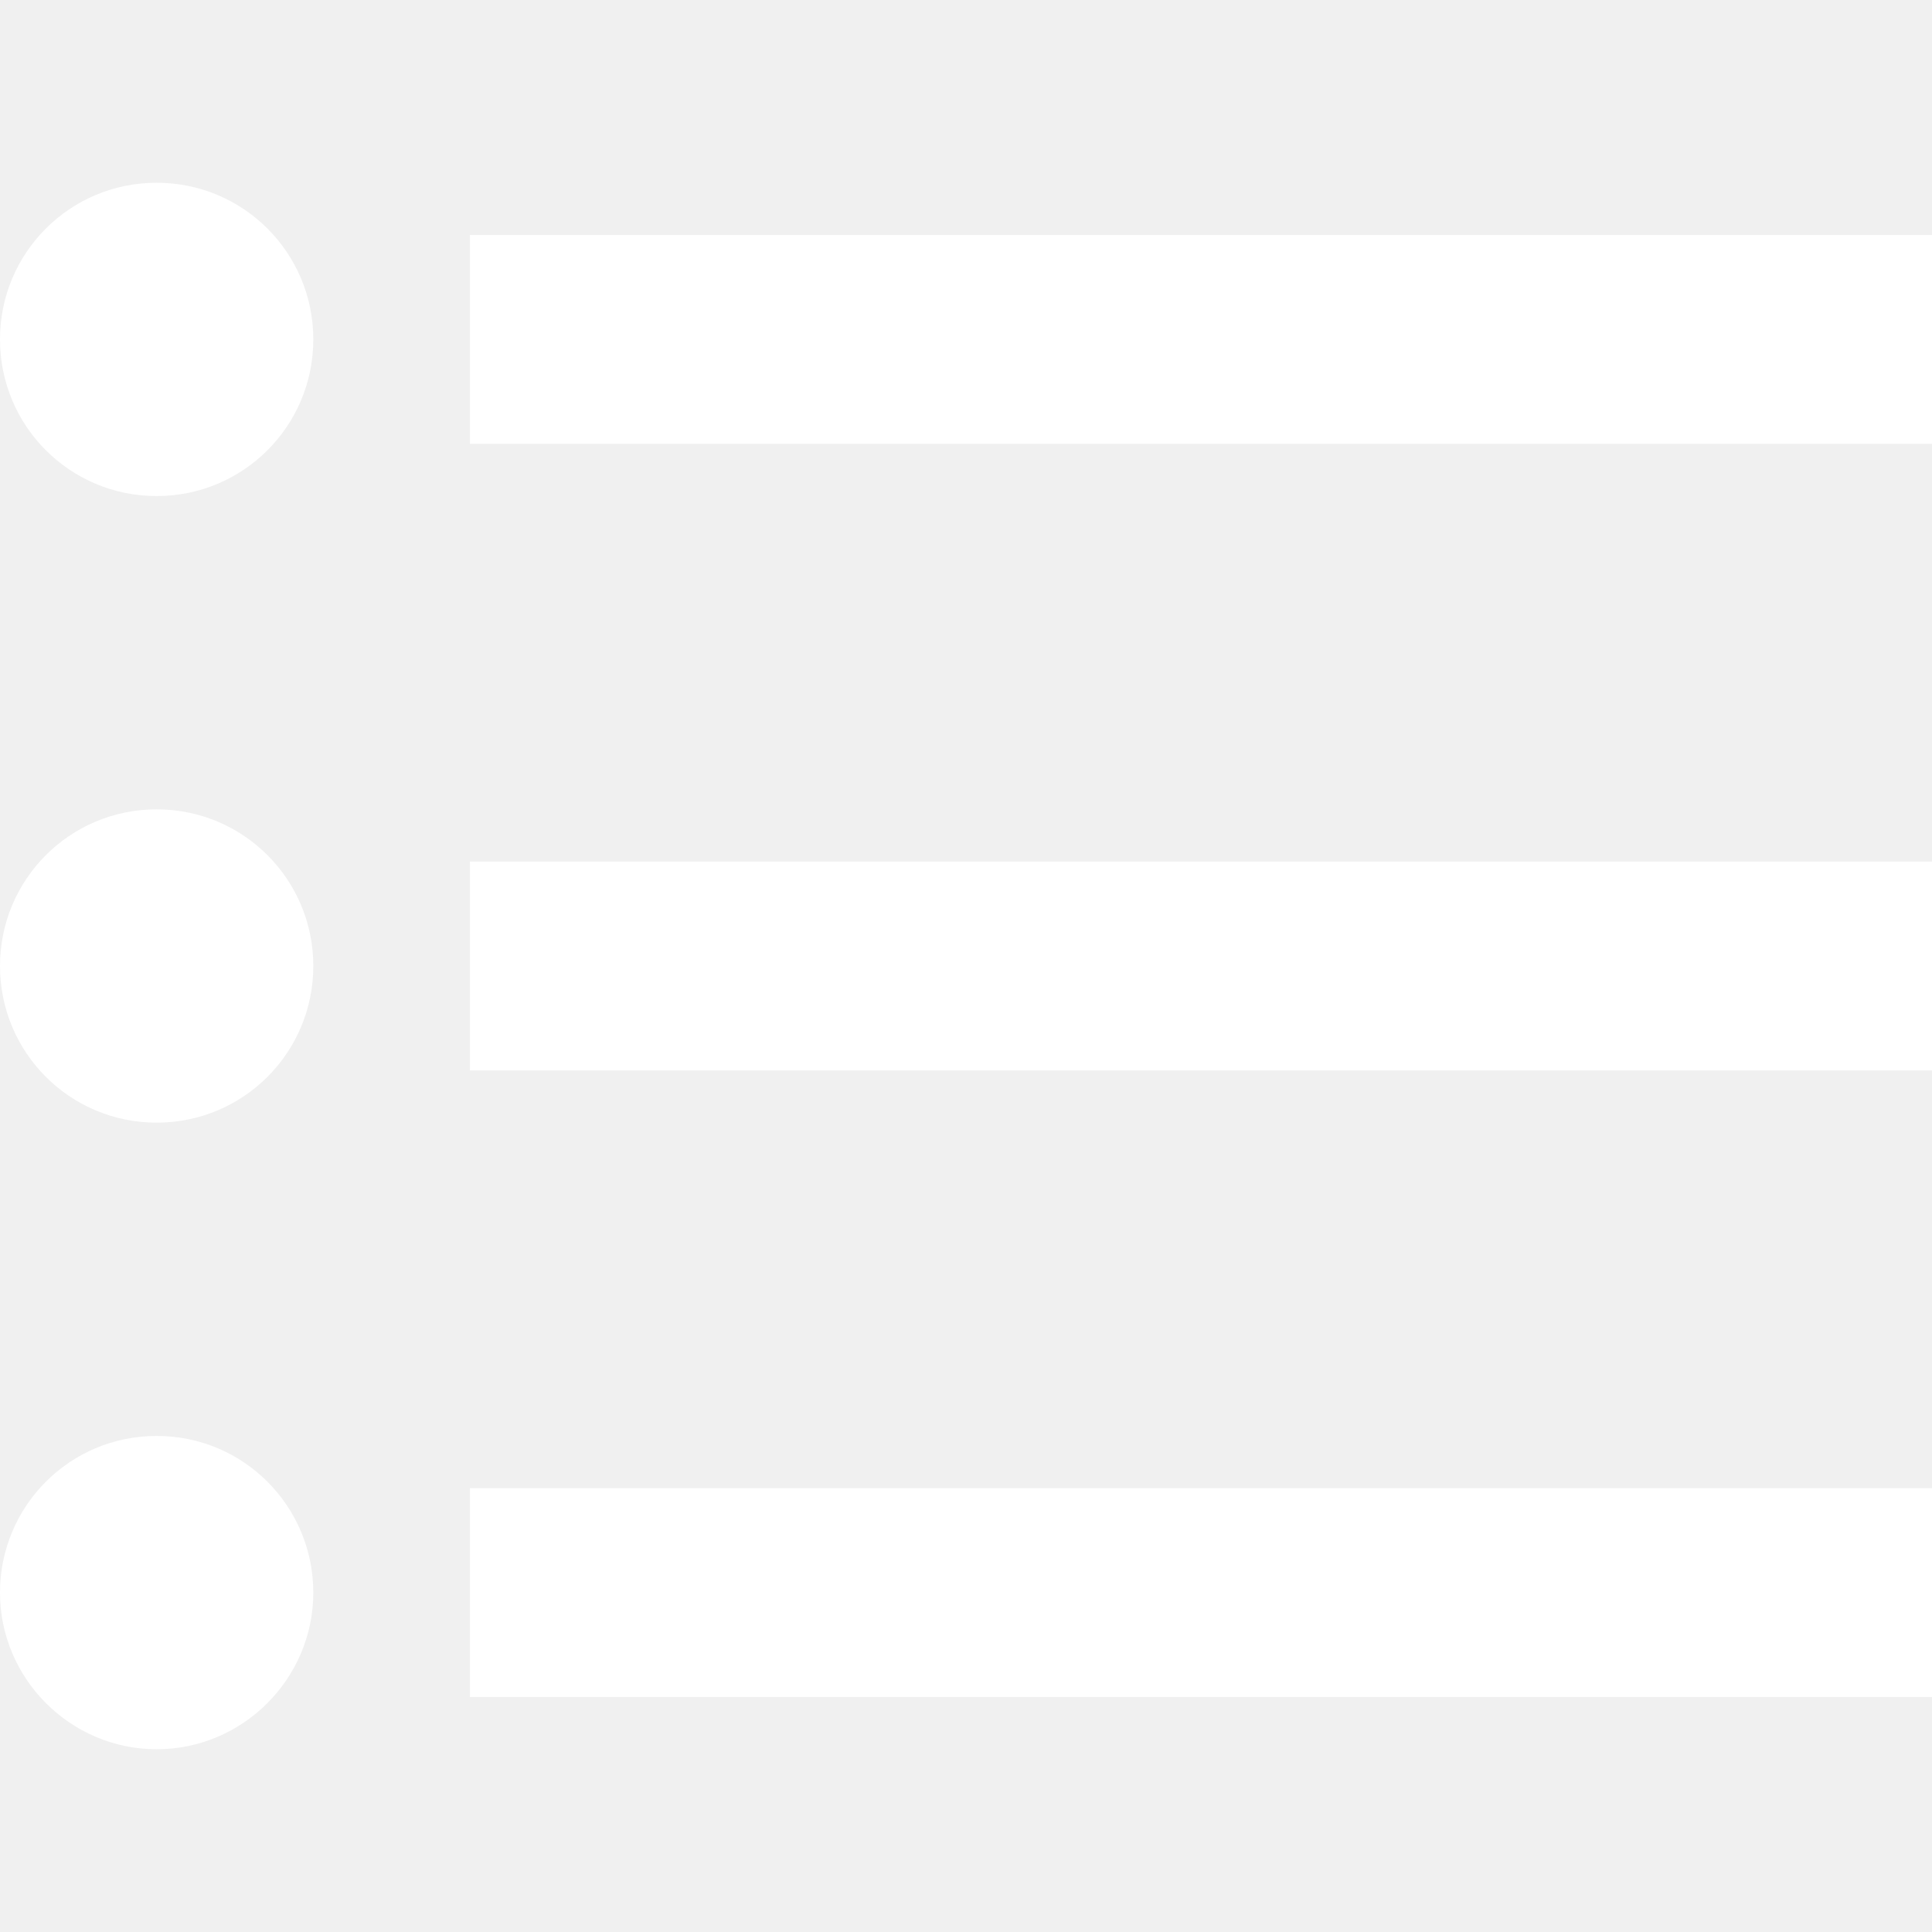
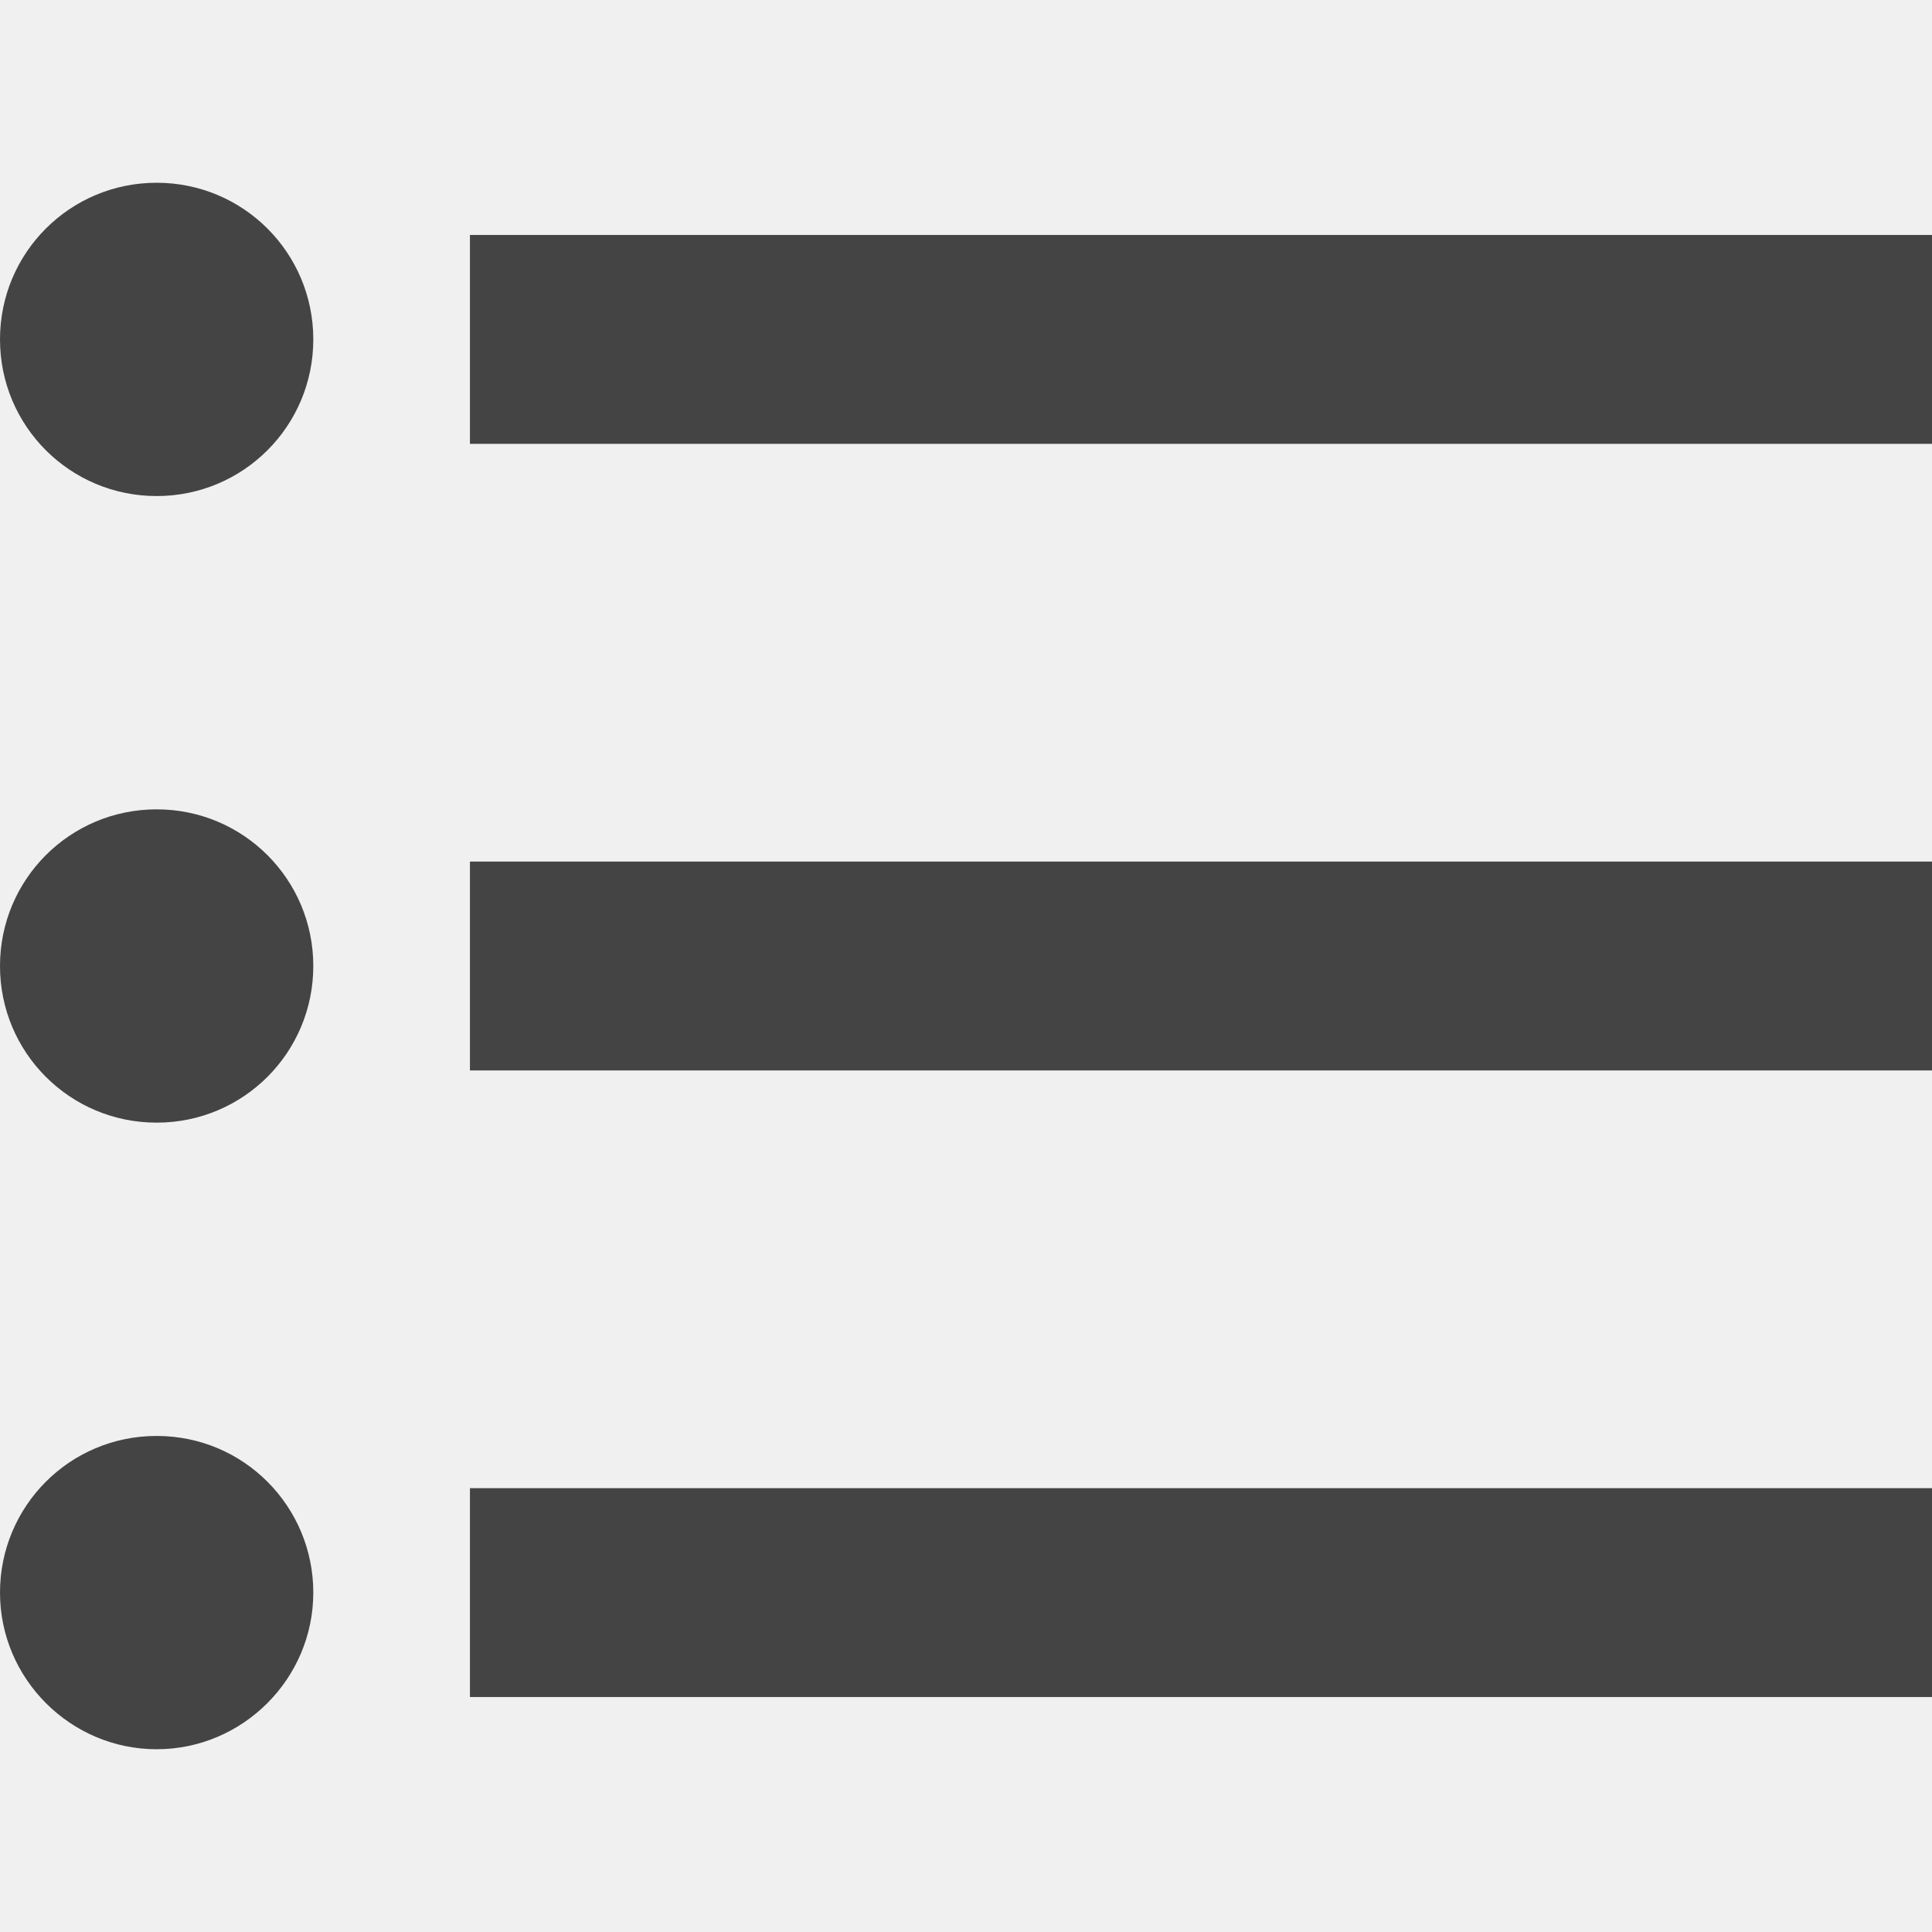
<svg xmlns="http://www.w3.org/2000/svg" version="1.1" id="Capa_1" x="0px" y="0px" viewBox="0 0 394.667 394.667" style="enable-background:new 0 0 394.667 394.667;" xml:space="preserve">
  <g>
    <g>
      <g>
-         <path fill="white" d="M32,37.333c-17.707,0-32,14.293-32,32s14.293,32,32,32s32-14.293,32-32S49.707,37.333,32,37.333z" />
-         <path fill="white" d="M32,165.333c-17.707,0-32,14.293-32,32s14.293,32,32,32s32-14.293,32-32S49.707,165.333,32,165.333z" />
-         <path fill="white" d="M32,293.333c-17.813,0-32,14.4-32,32c0,17.6,14.4,32,32,32c17.6,0,32-14.4,32-32C64,307.733,49.813,293.333,32,293.333z" />
-         <rect fill="white" x="96" y="304" width="298.667" height="42.667" />
-         <rect fill="white" x="96" y="48" width="298.667" height="42.667" />
-         <rect fill="white" x="96" y="176" width="298.667" height="42.667" />
+         <path fill="#444" d="M32,37.333c-17.707,0-32,14.293-32,32s14.293,32,32,32s32-14.293,32-32S49.707,37.333,32,37.333z" />
+         <path fill="#444" d="M32,165.333c-17.707,0-32,14.293-32,32s14.293,32,32,32s32-14.293,32-32S49.707,165.333,32,165.333z" />
+         <path fill="#444" d="M32,293.333c-17.813,0-32,14.4-32,32c0,17.6,14.4,32,32,32c17.6,0,32-14.4,32-32C64,307.733,49.813,293.333,32,293.333z" />
+         <rect fill="#444" x="96" y="304" width="298.667" height="42.667" />
+         <rect fill="#444" x="96" y="48" width="298.667" height="42.667" />
+         <rect fill="#444" x="96" y="176" width="298.667" height="42.667" />
      </g>
    </g>
  </g>
  <g>
</g>
  <g>
</g>
  <g>
</g>
  <g>
</g>
  <g>
</g>
  <g>
</g>
  <g>
</g>
  <g>
</g>
  <g>
</g>
  <g>
</g>
  <g>
</g>
  <g>
</g>
  <g>
</g>
  <g>
</g>
  <g>
</g>
</svg>
